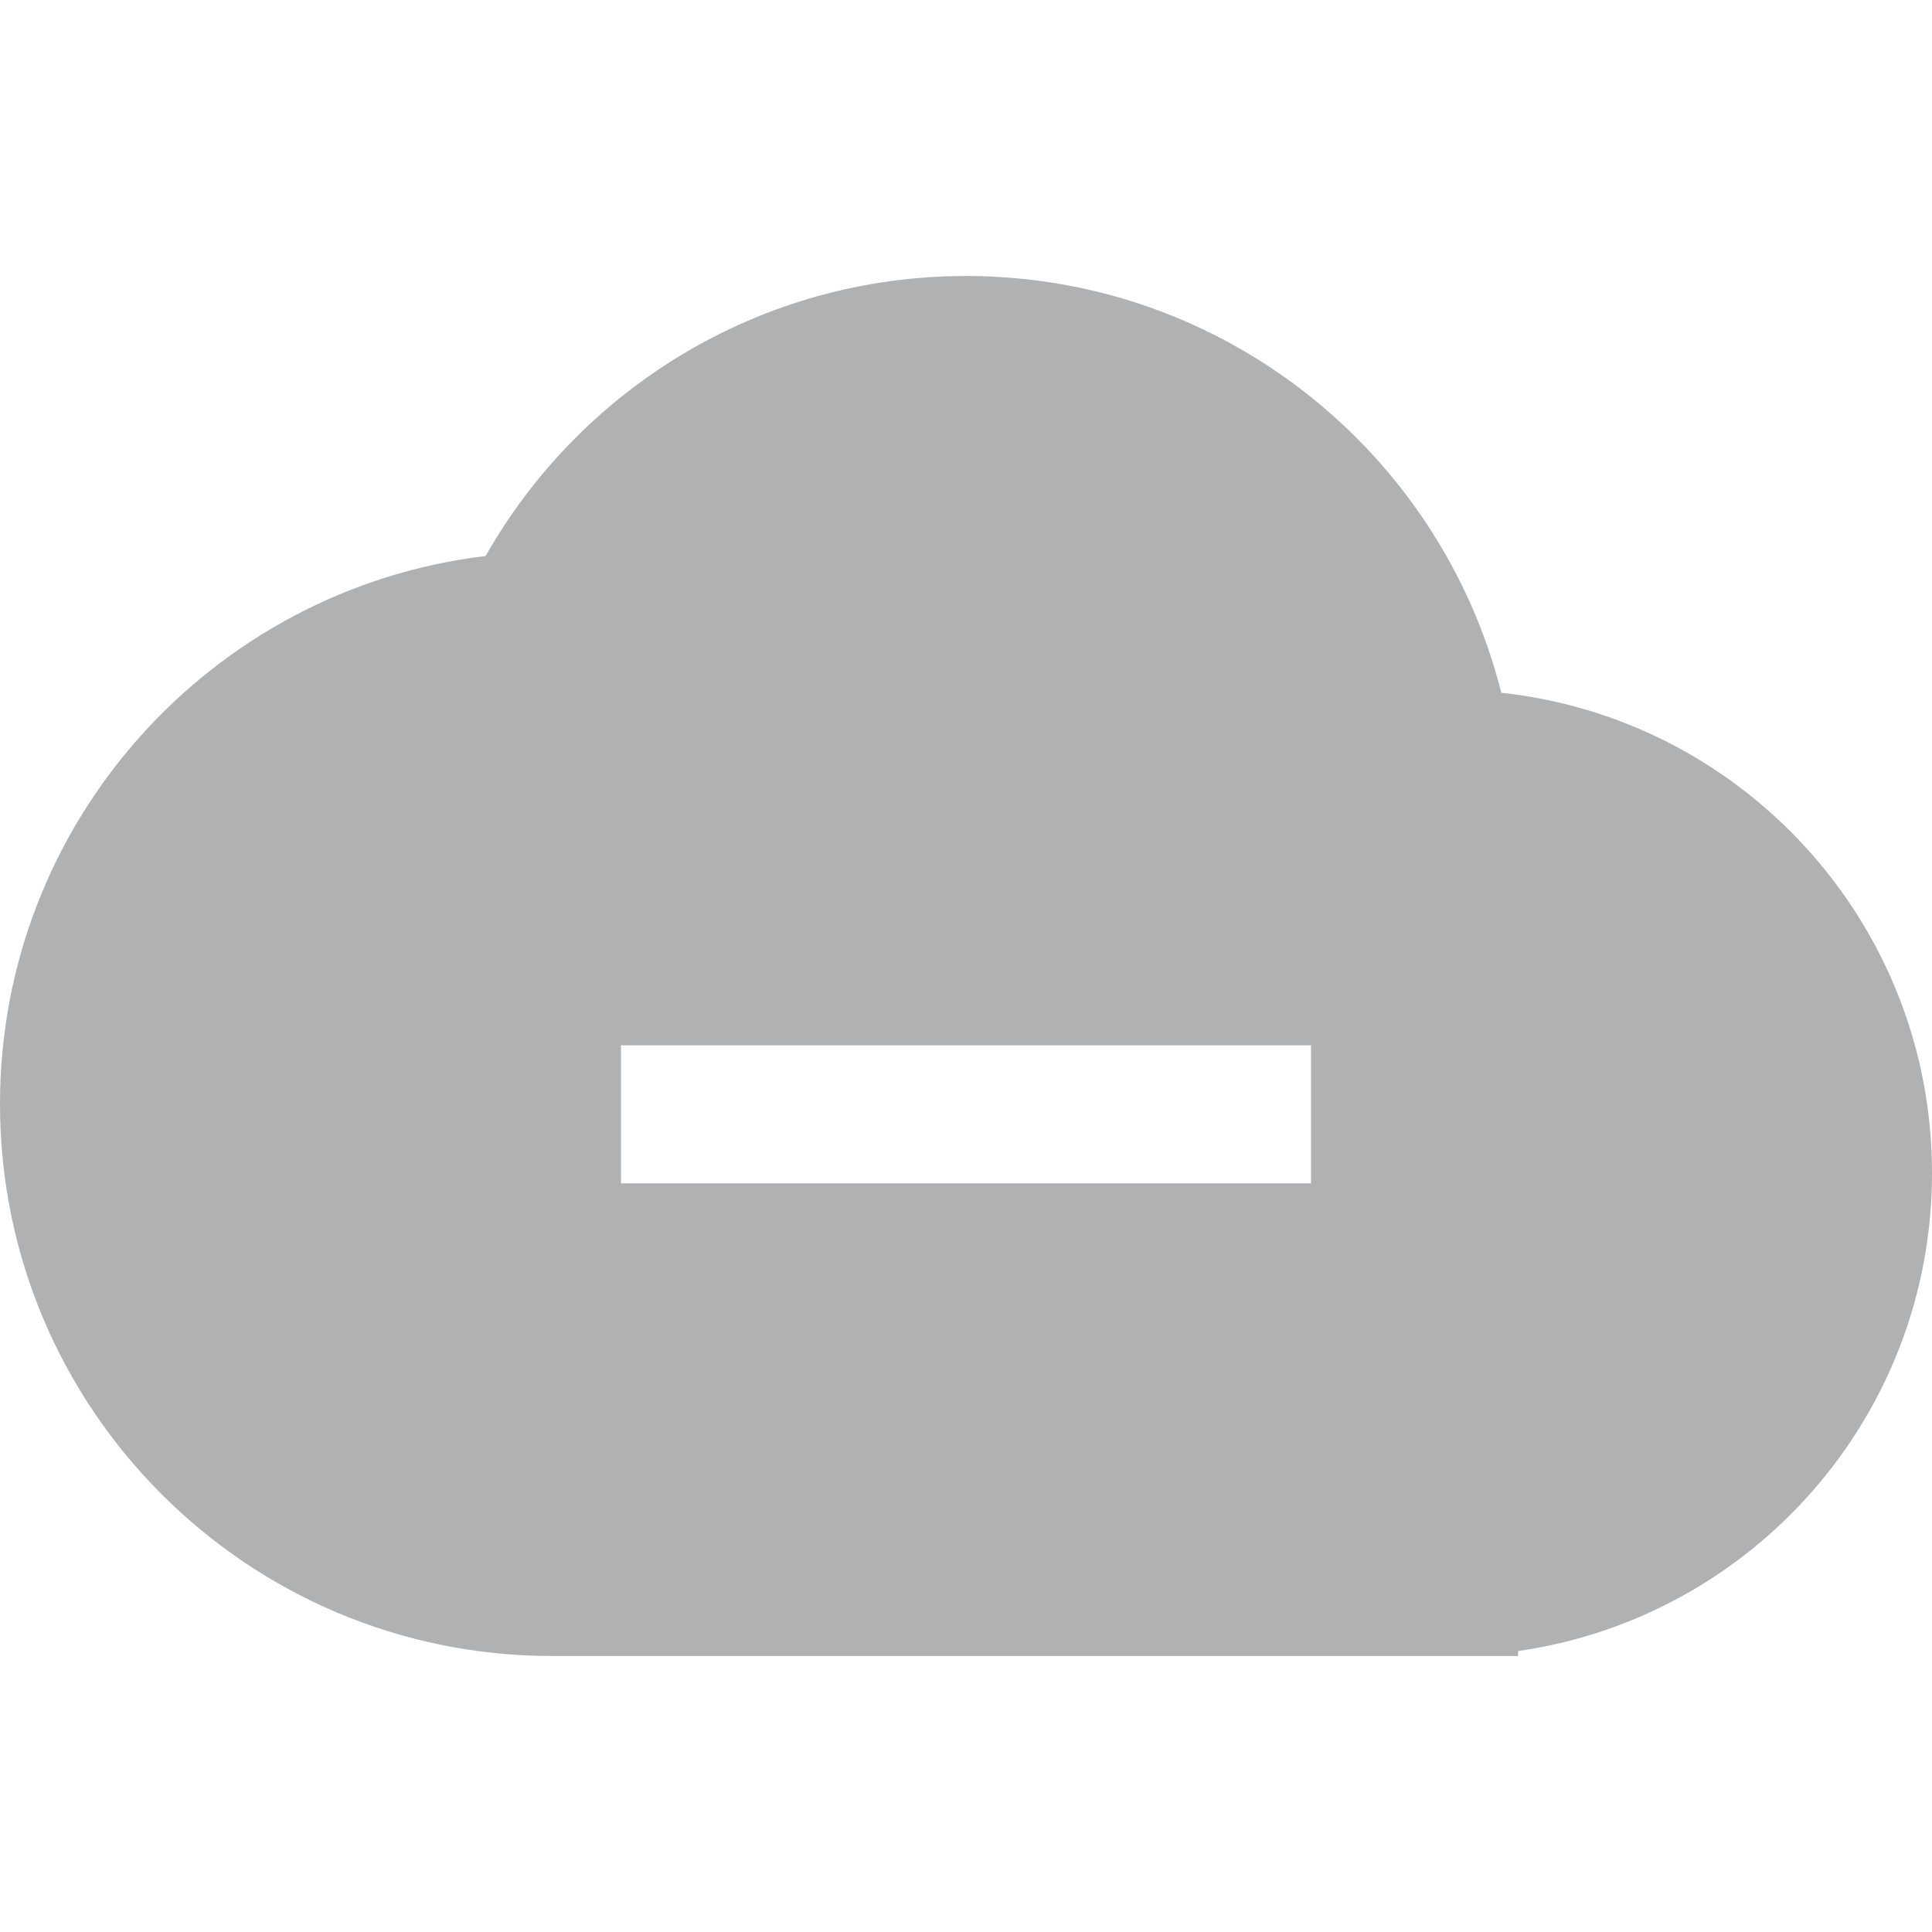
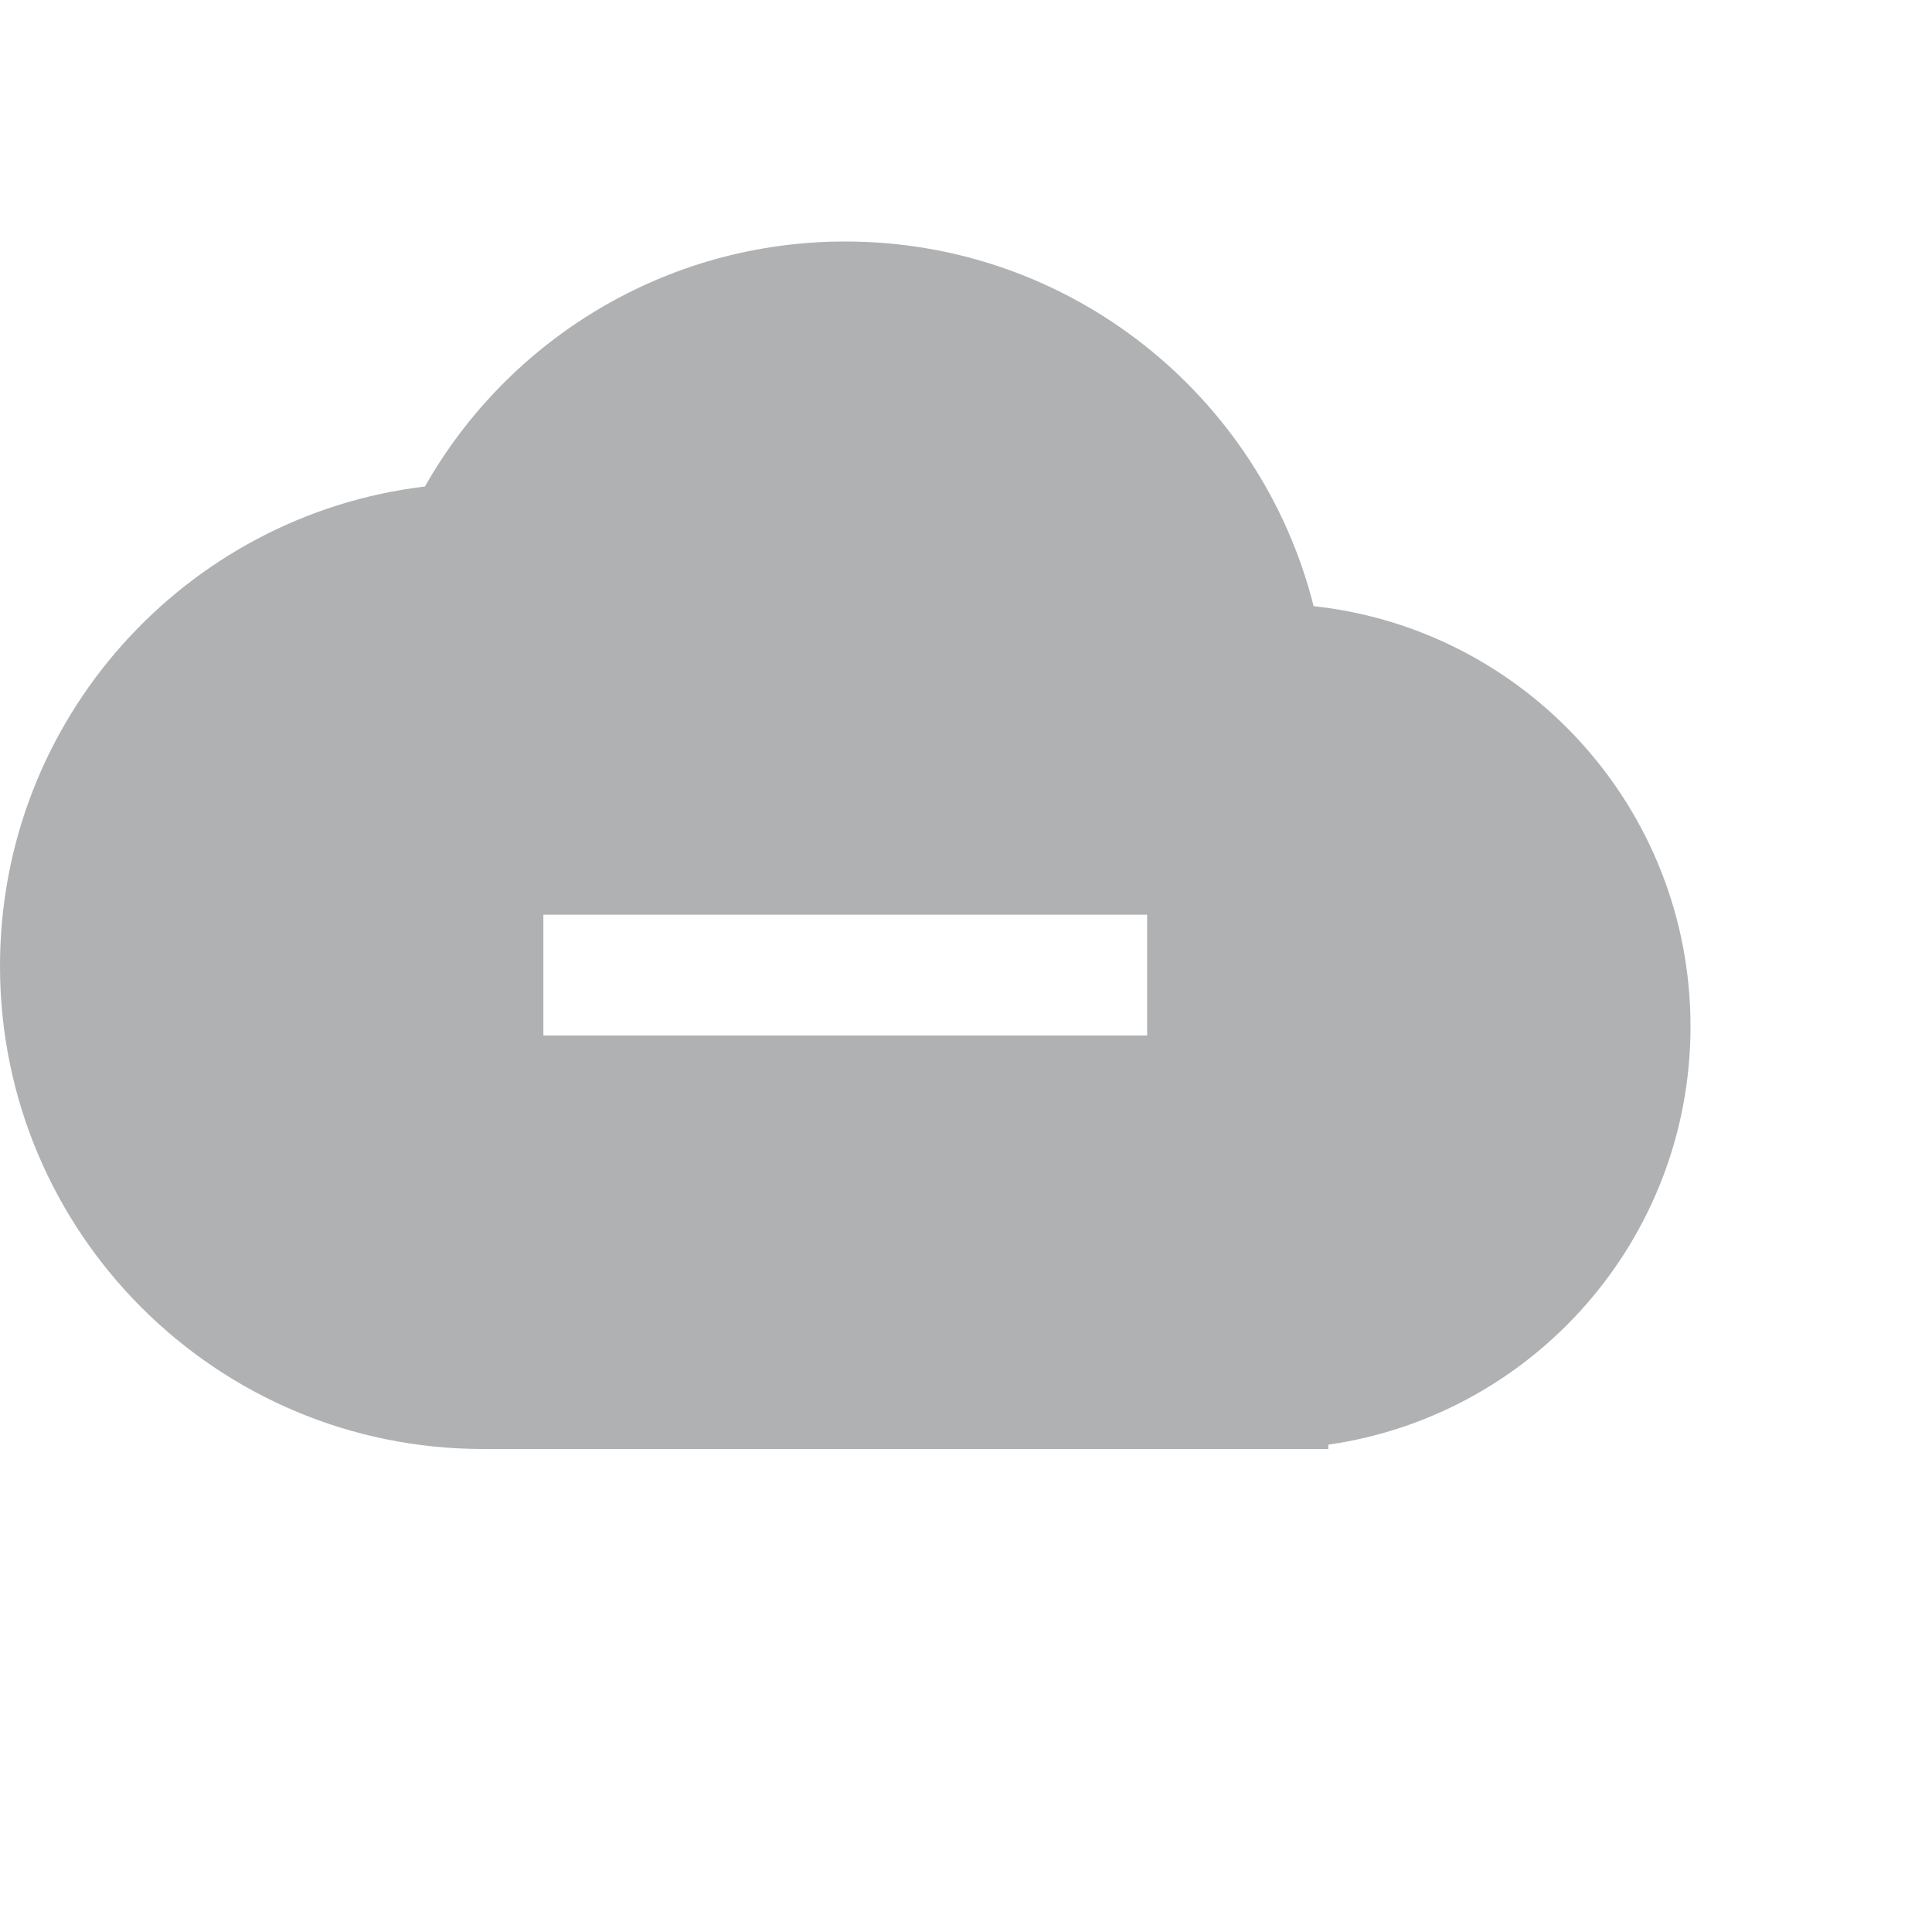
- <svg xmlns="http://www.w3.org/2000/svg" width="16px" height="16px" viewBox="0 0 14 14" version="1.1">
+ <svg xmlns="http://www.w3.org/2000/svg" width="16px" height="16px" viewBox="0 0 16 16" version="1.1">
  <g id="Icon" stroke="none" stroke-width="1" fill="none" fill-rule="evenodd">
    <g id="IDEA" transform="translate(-179, -112)" fill="#AFB1B3">
      <g id="app_connected备份-2" transform="translate(179, 112)">
        <path d="M7,2 C8.871,2 10.442,3.285 10.879,5.02 C12.633,5.209 14,6.695 14,8.5 C14,10.263 12.697,11.721 11.001,11.964 L11,12 L4,12 C1.791,12 0,10.209 0,8 C0,5.954 1.537,4.266 3.519,4.029 C4.206,2.817 5.508,2 7,2 Z M9.5,7.575 L4.5,7.575 L4.5,8.575 L9.5,8.575 L9.5,7.575 Z" id="形状结合" />
      </g>
    </g>
  </g>
</svg>
